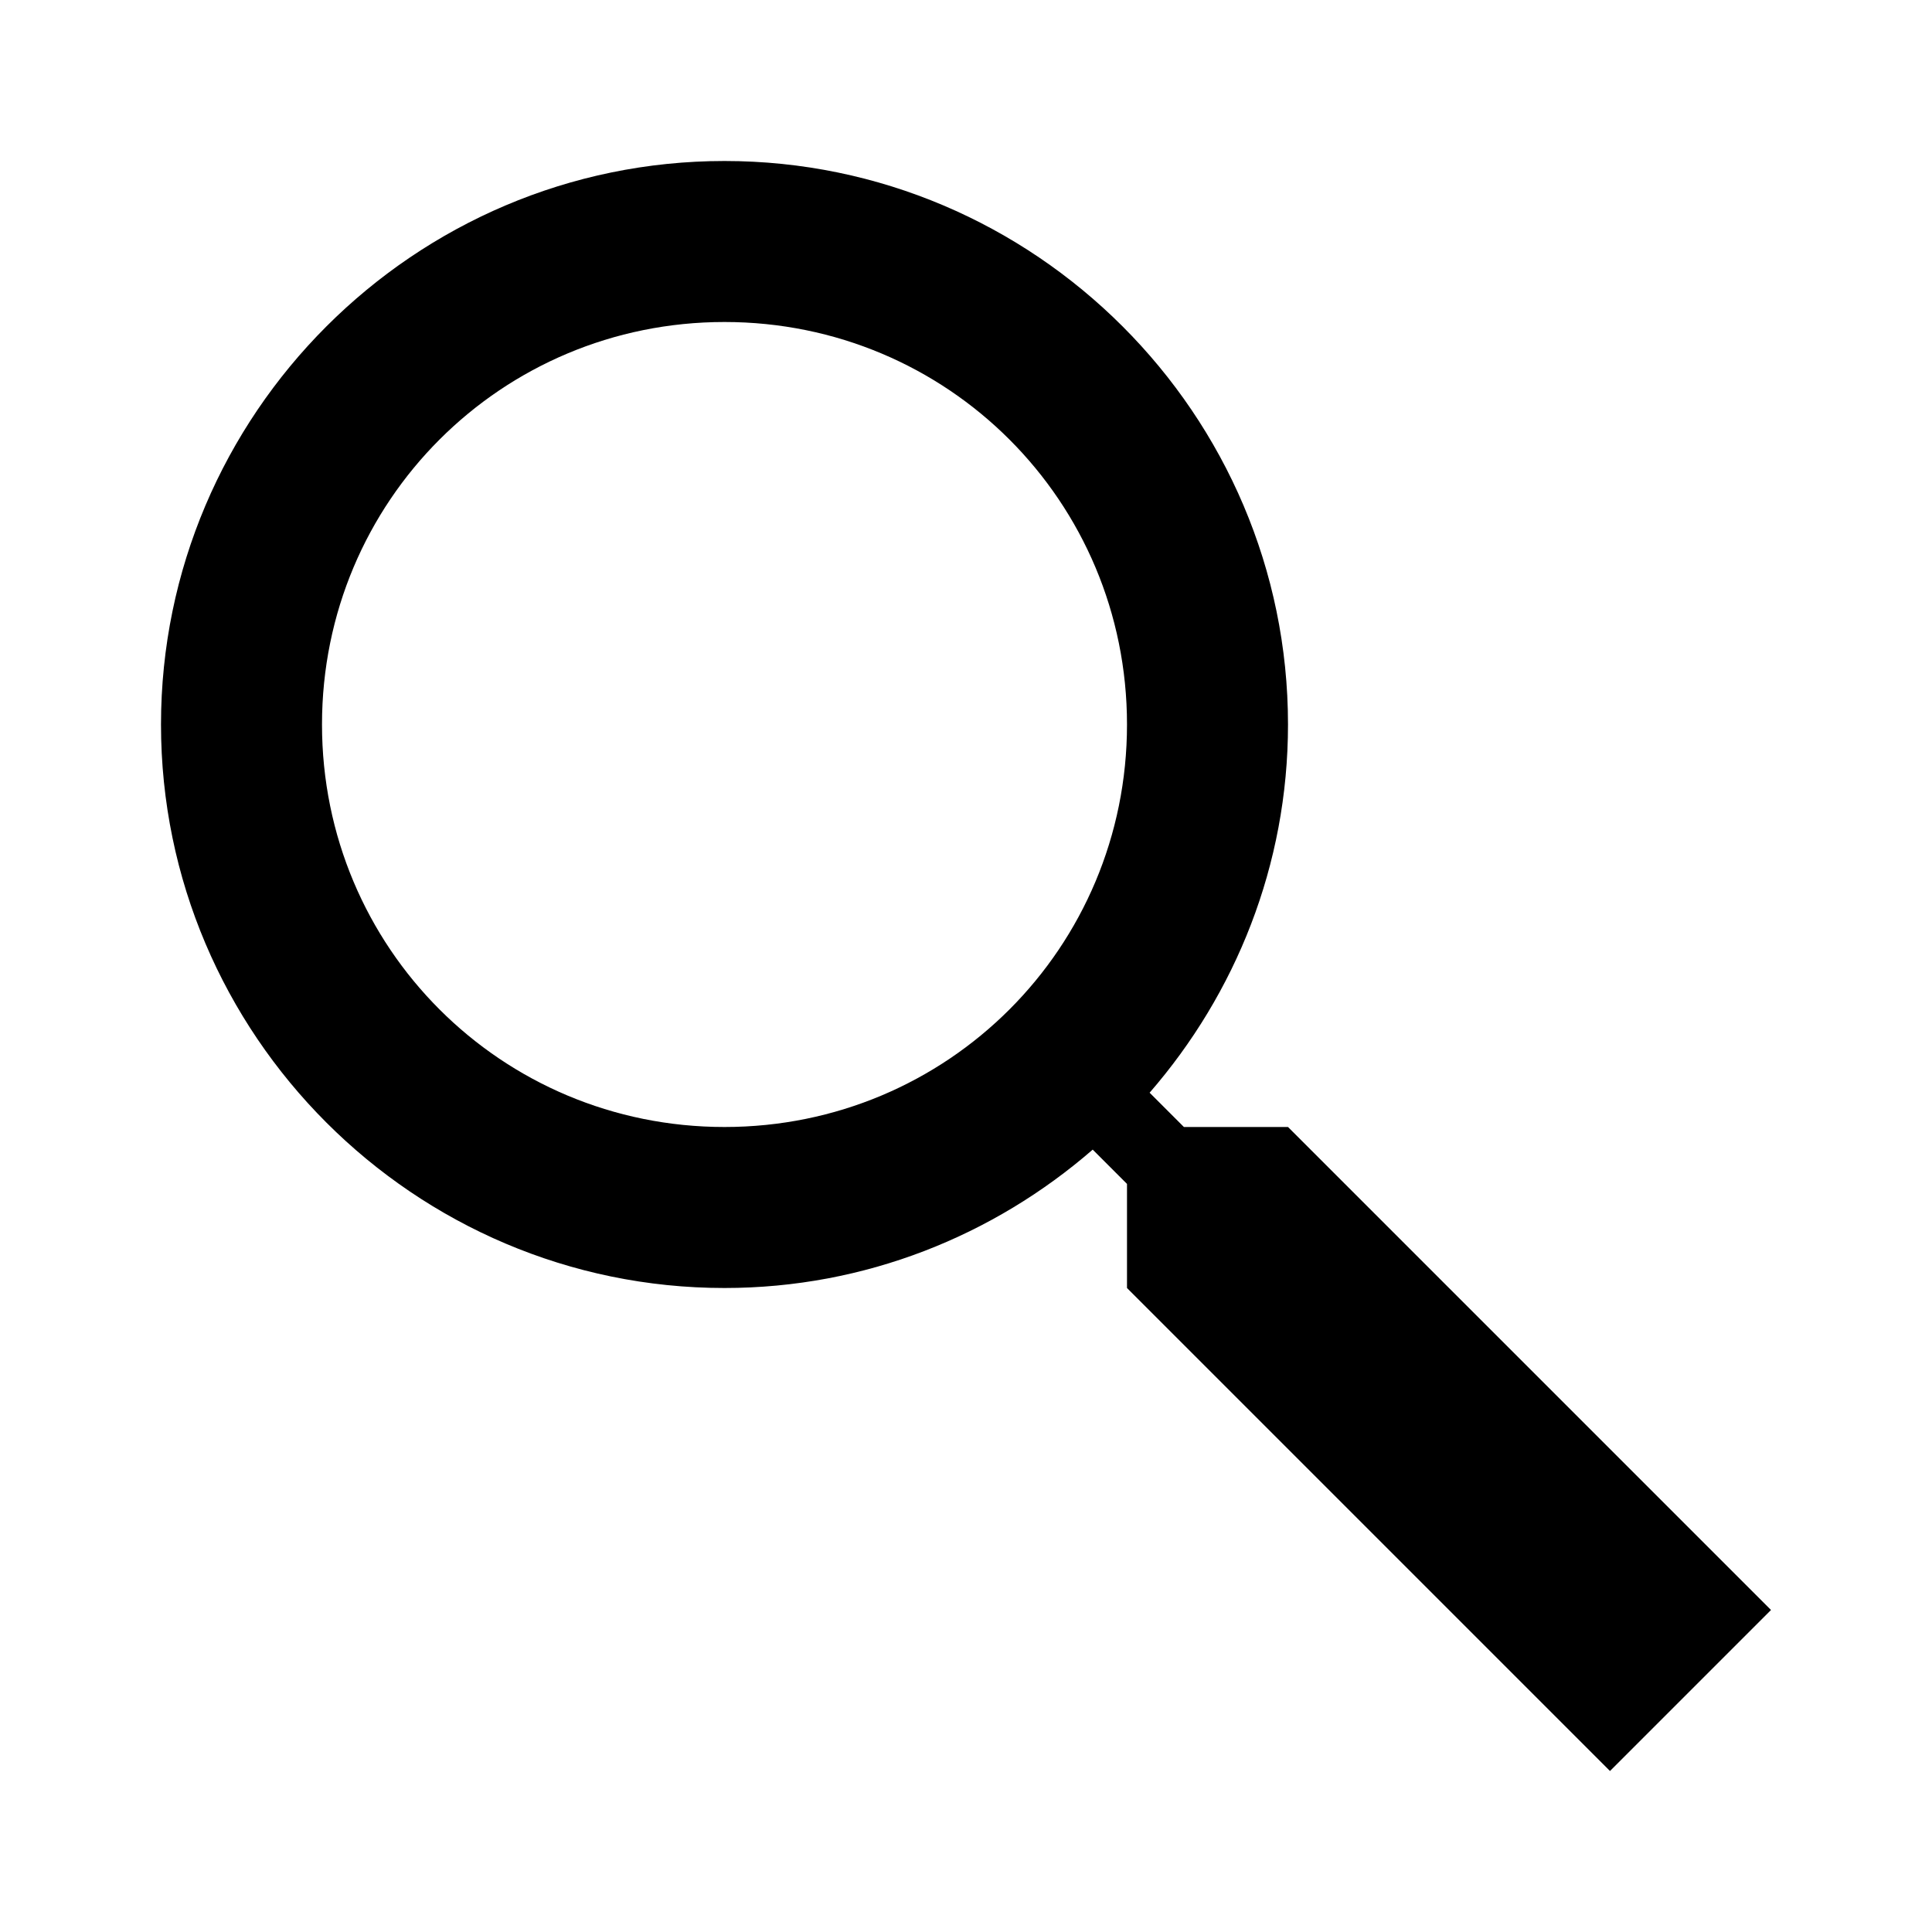
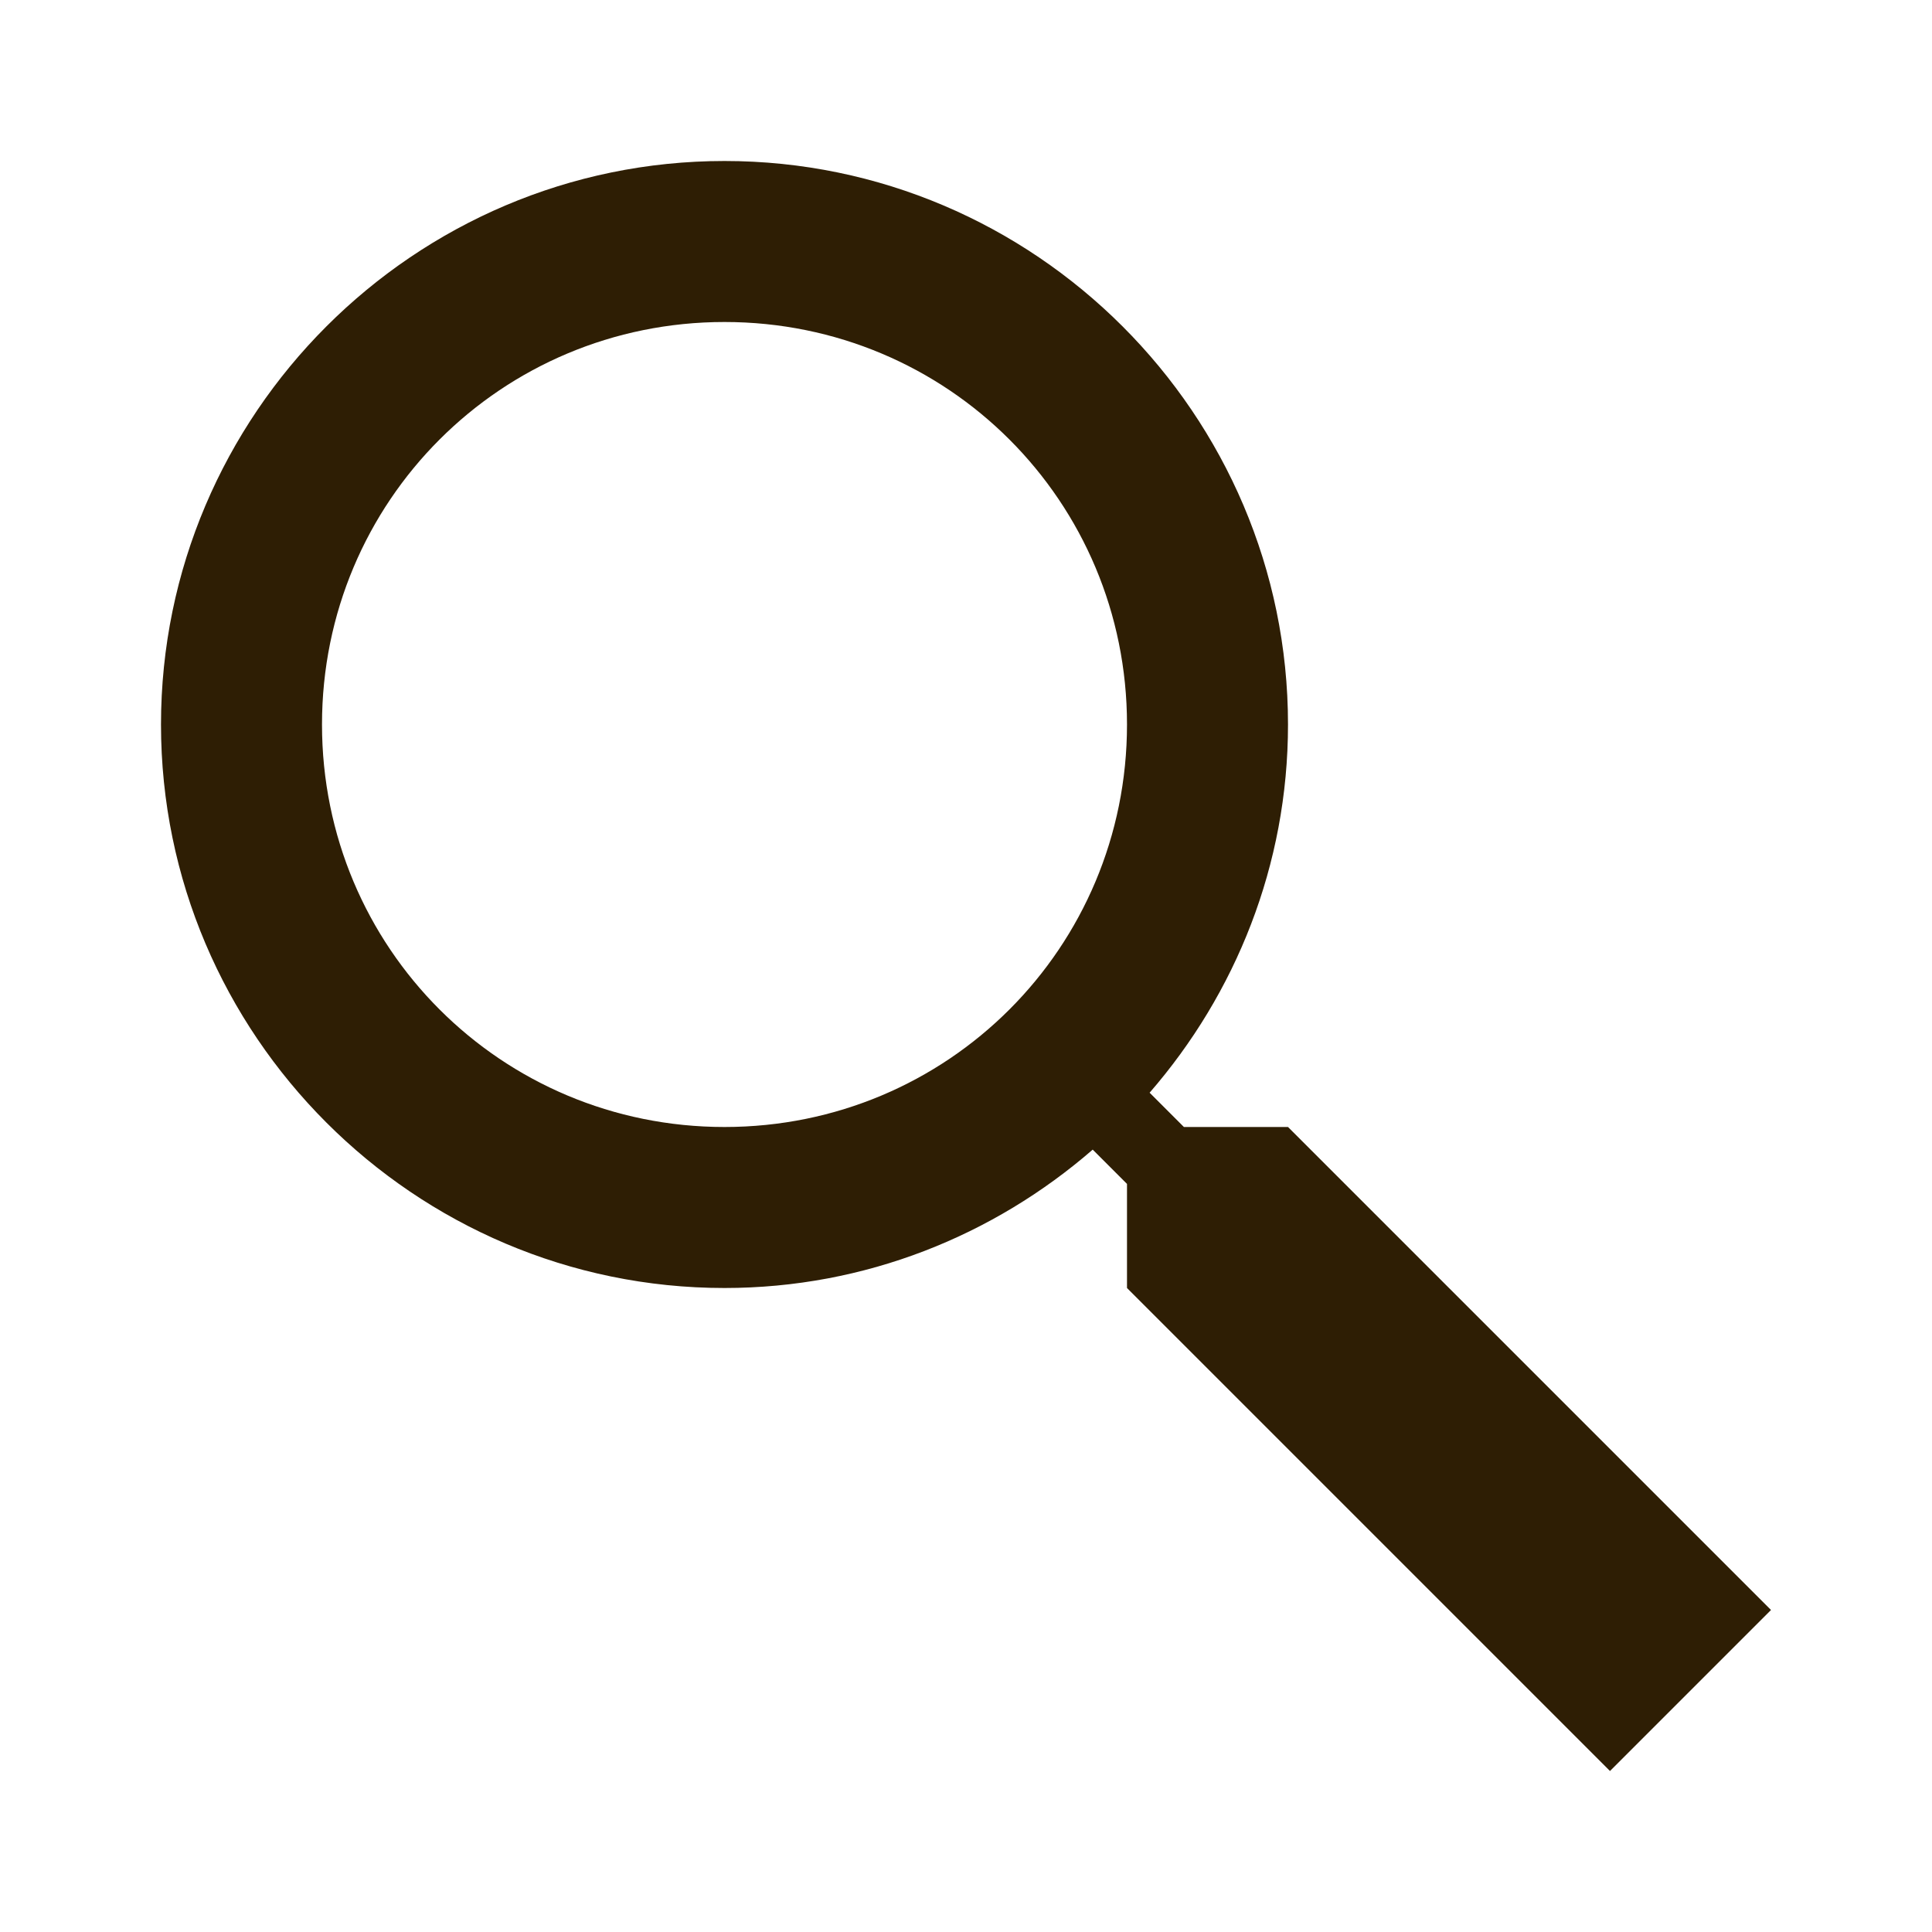
- <svg xmlns="http://www.w3.org/2000/svg" fill="#000000" viewBox="0 0 24 24" width="24px" height="24px">
+ <svg xmlns="http://www.w3.org/2000/svg" fill="#2e1e04" viewBox="0 0 24 24" width="24px" height="24px">
  <path d="M 9 2 C 5.146 2 2 5.146 2 9 C 2 12.854 5.146 16 9 16 C 10.748 16 12.345 15.348 13.574 14.281 L 14 14.707 L 14 16 L 20 22 L 22 20 L 16 14 L 14.707 14 L 14.281 13.574 C 15.348 12.345 16 10.748 16 9 C 16 5.146 12.854 2 9 2 z M 9 4 C 11.773 4 14 6.227 14 9 C 14 11.773 11.773 14 9 14 C 6.227 14 4 11.773 4 9 C 4 6.227 6.227 4 9 4 z" />
</svg>
